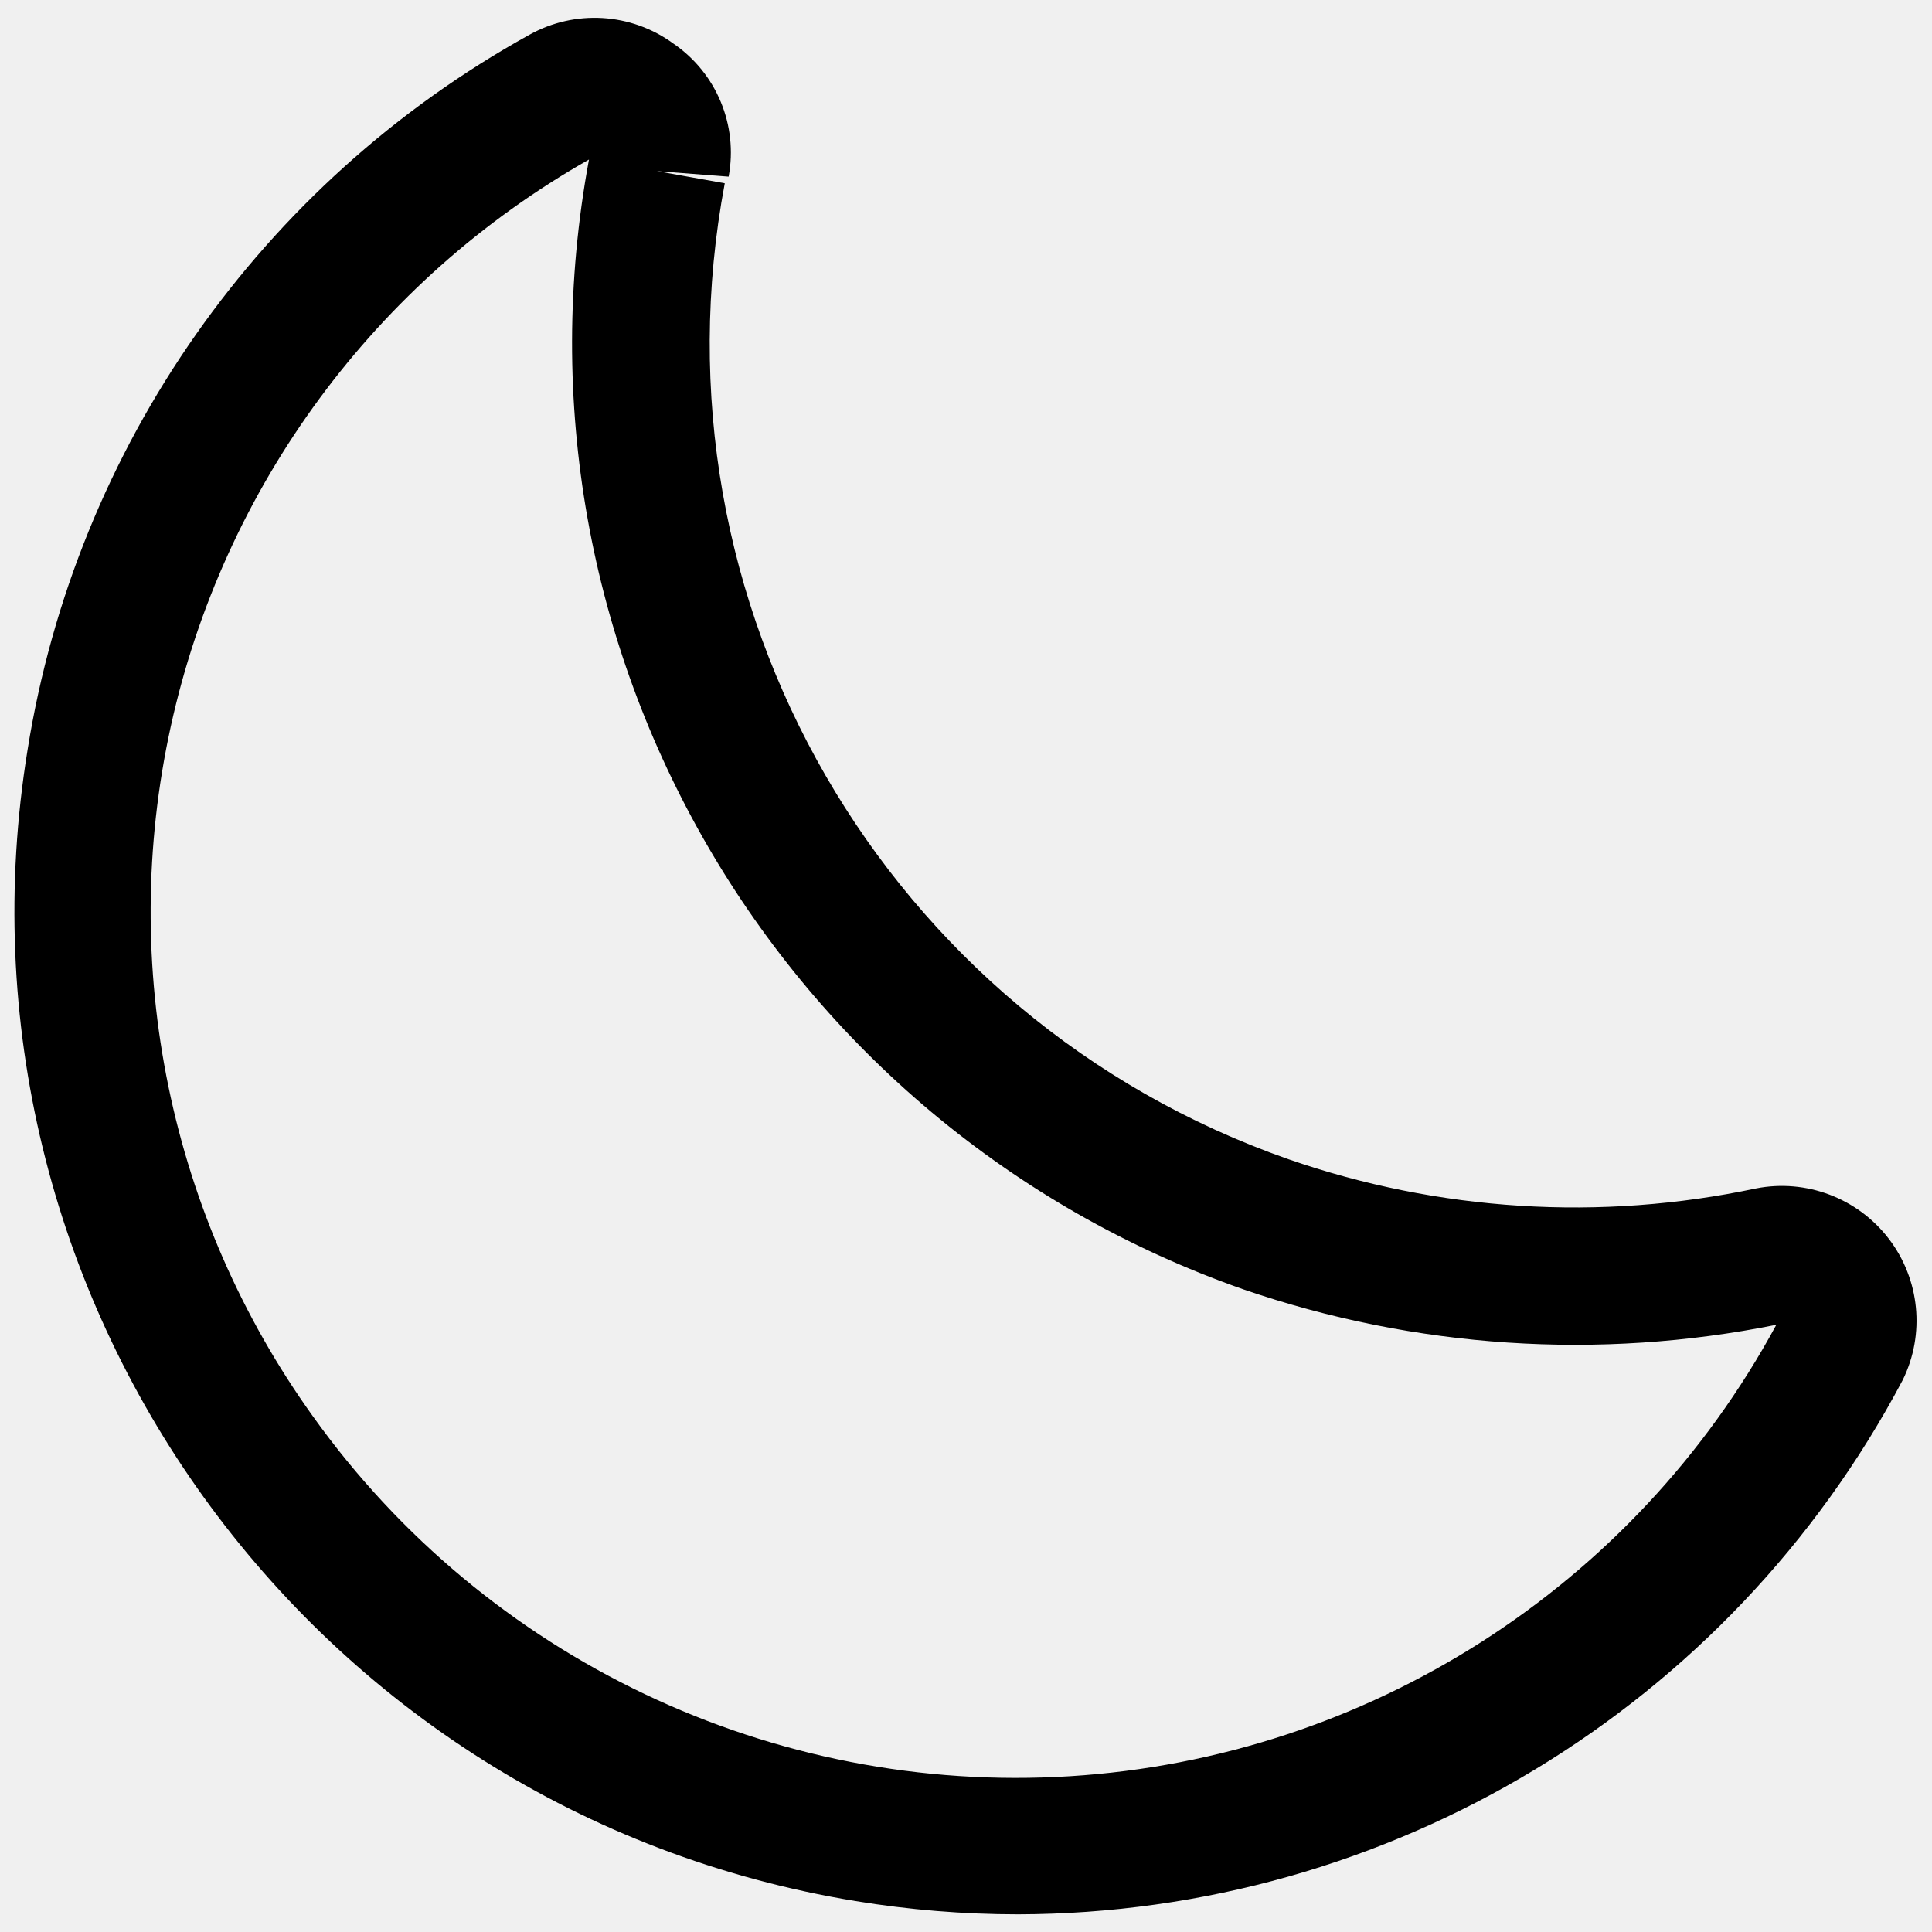
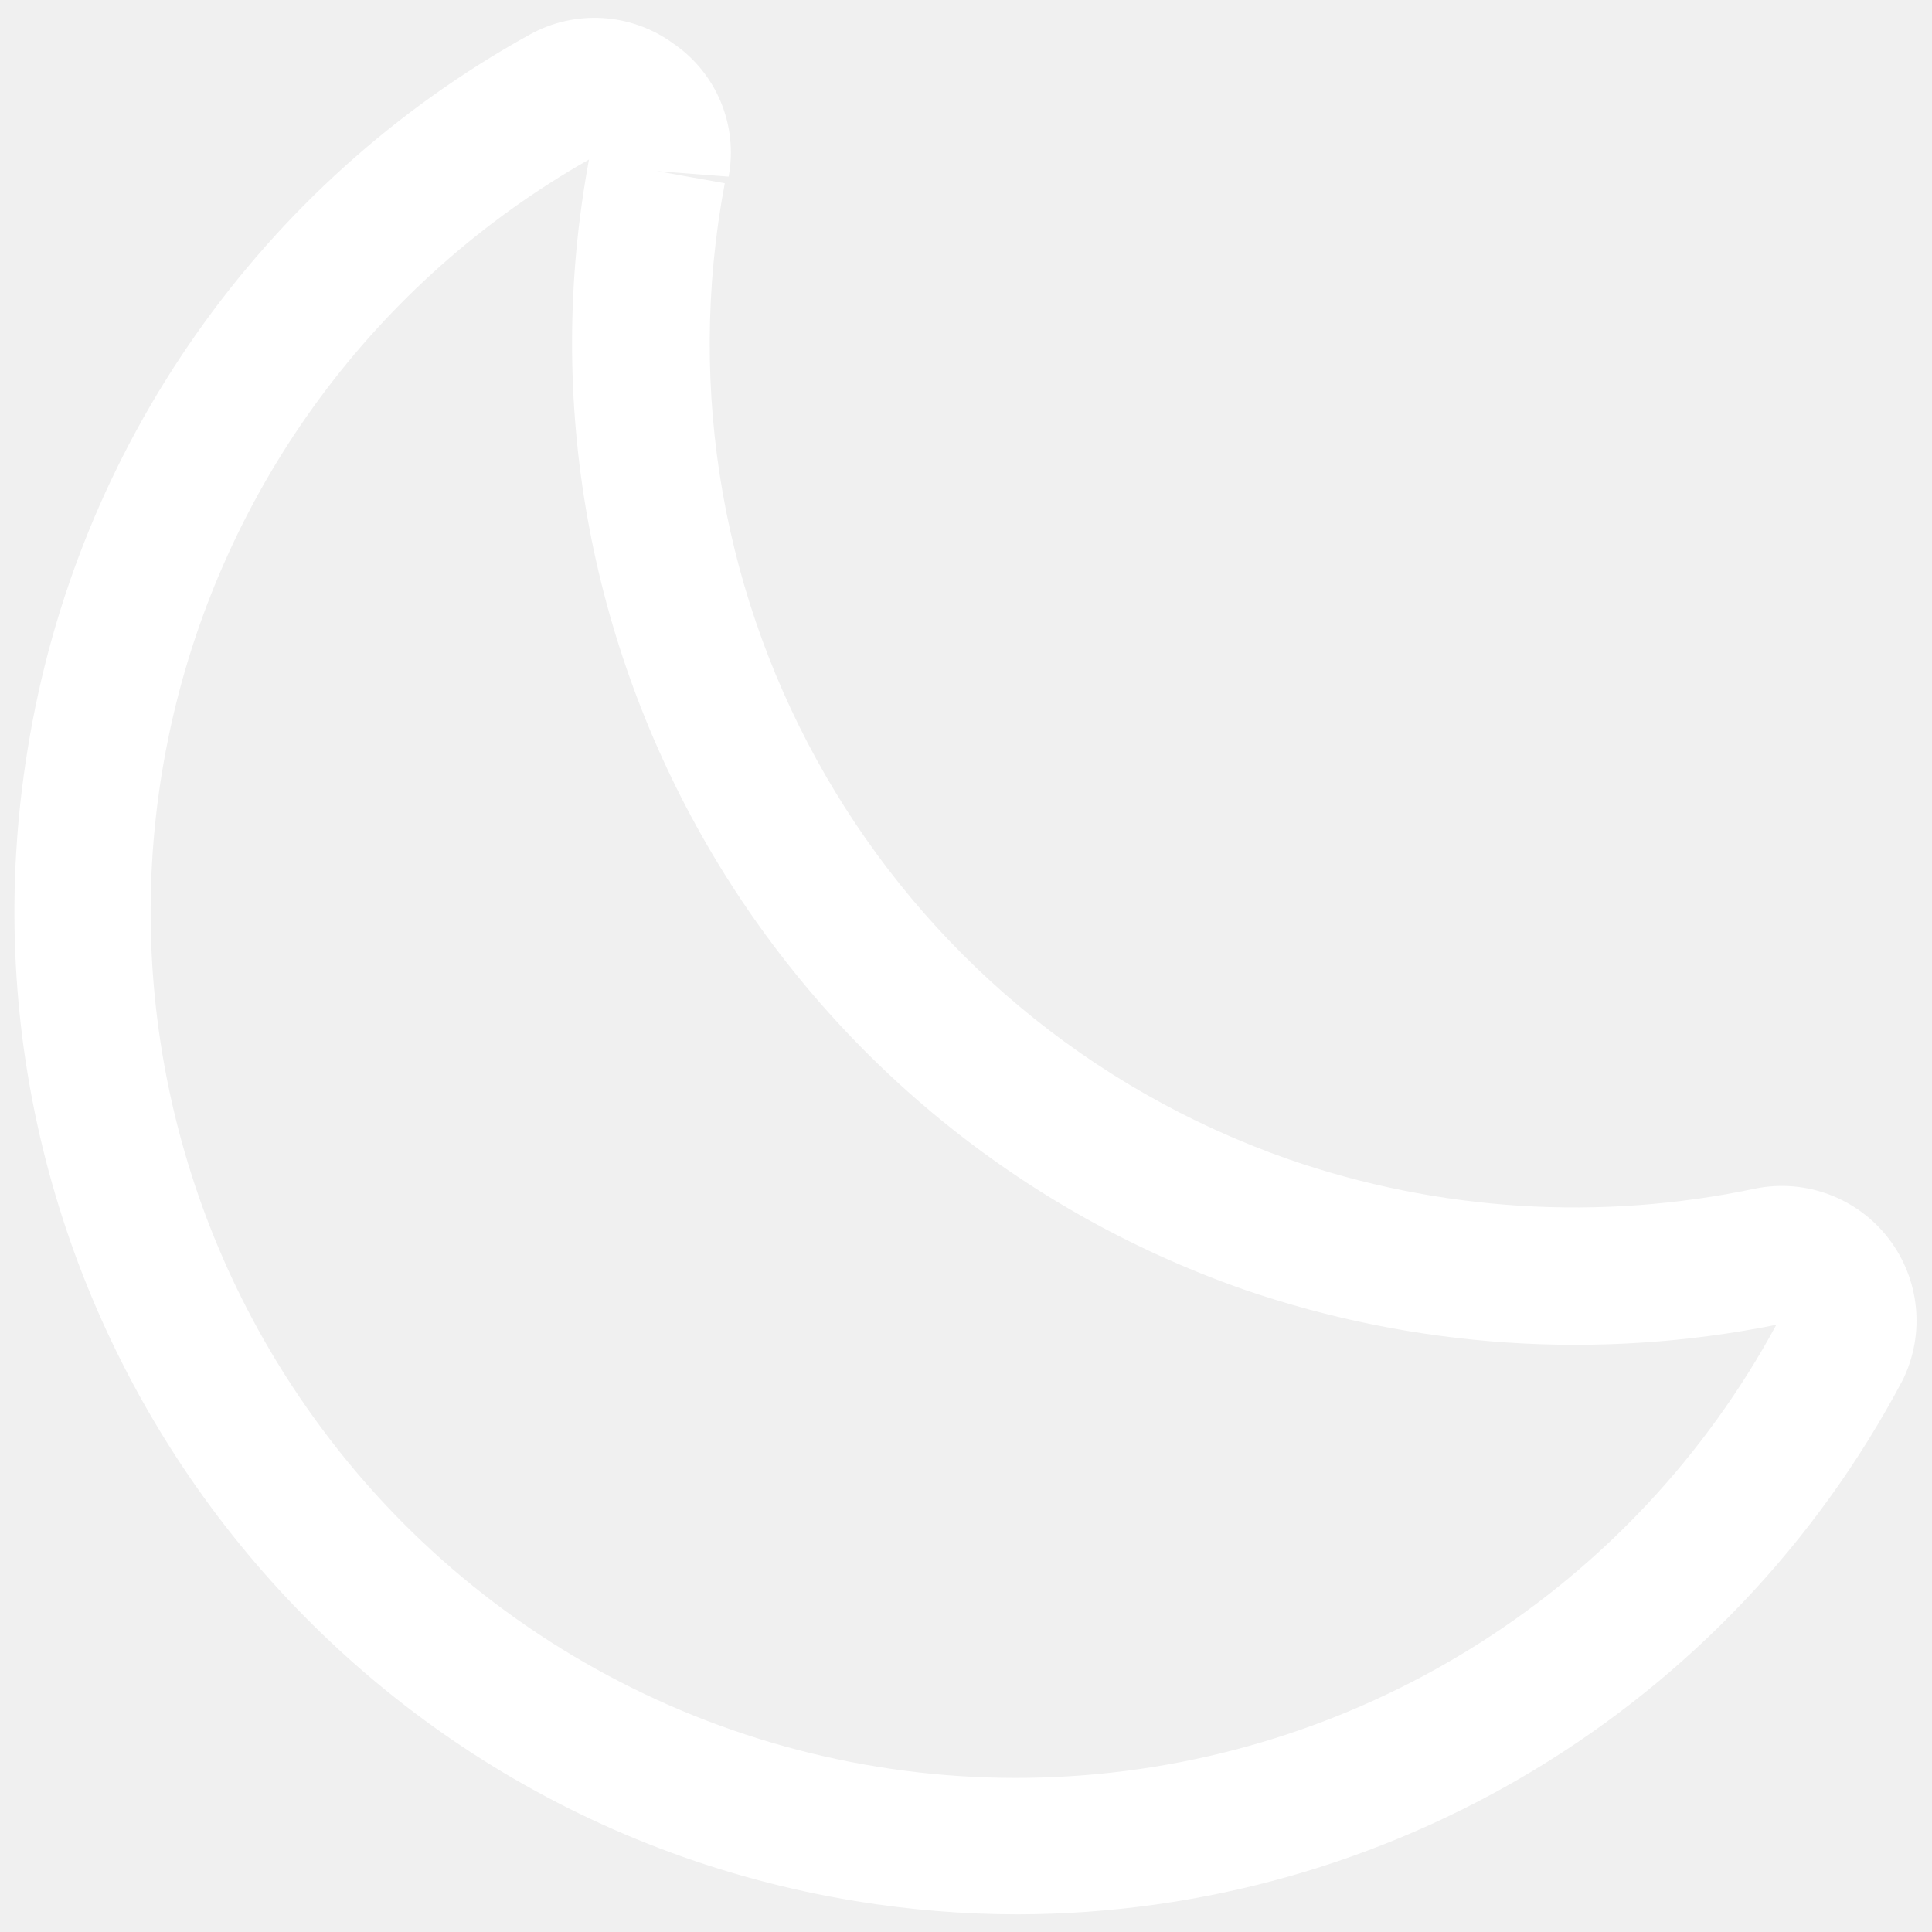
- <svg xmlns="http://www.w3.org/2000/svg" fill="#000000" width="800px" height="800px" viewBox="0 0 35 35" data-name="Layer 2" id="Layer_2">
+ <svg xmlns="http://www.w3.org/2000/svg" fill="#fff" width="800px" height="800px" viewBox="0 0 35 35" data-name="Layer 2" id="Layer_2">
  <path d="M18.44,34.68a18.22,18.22,0,0,1-2.94-.24,18.18,18.18,0,0,1-15-20.86A18.06,18.06,0,0,1,9.59.63,2.42,2.42,0,0,1,12.2.79a2.39,2.39,0,0,1,1,2.41L11.9,3.1l1.23.22A15.66,15.66,0,0,0,23.34,21h0a15.82,15.82,0,0,0,8.47.53A2.44,2.44,0,0,1,34.47,25,18.18,18.18,0,0,1,18.44,34.68ZM10.67,2.89a15.67,15.67,0,0,0-5,22.77A15.66,15.66,0,0,0,32.18,24a18.49,18.49,0,0,1-9.65-.64A18.18,18.18,0,0,1,10.67,2.89Z" />
</svg>
